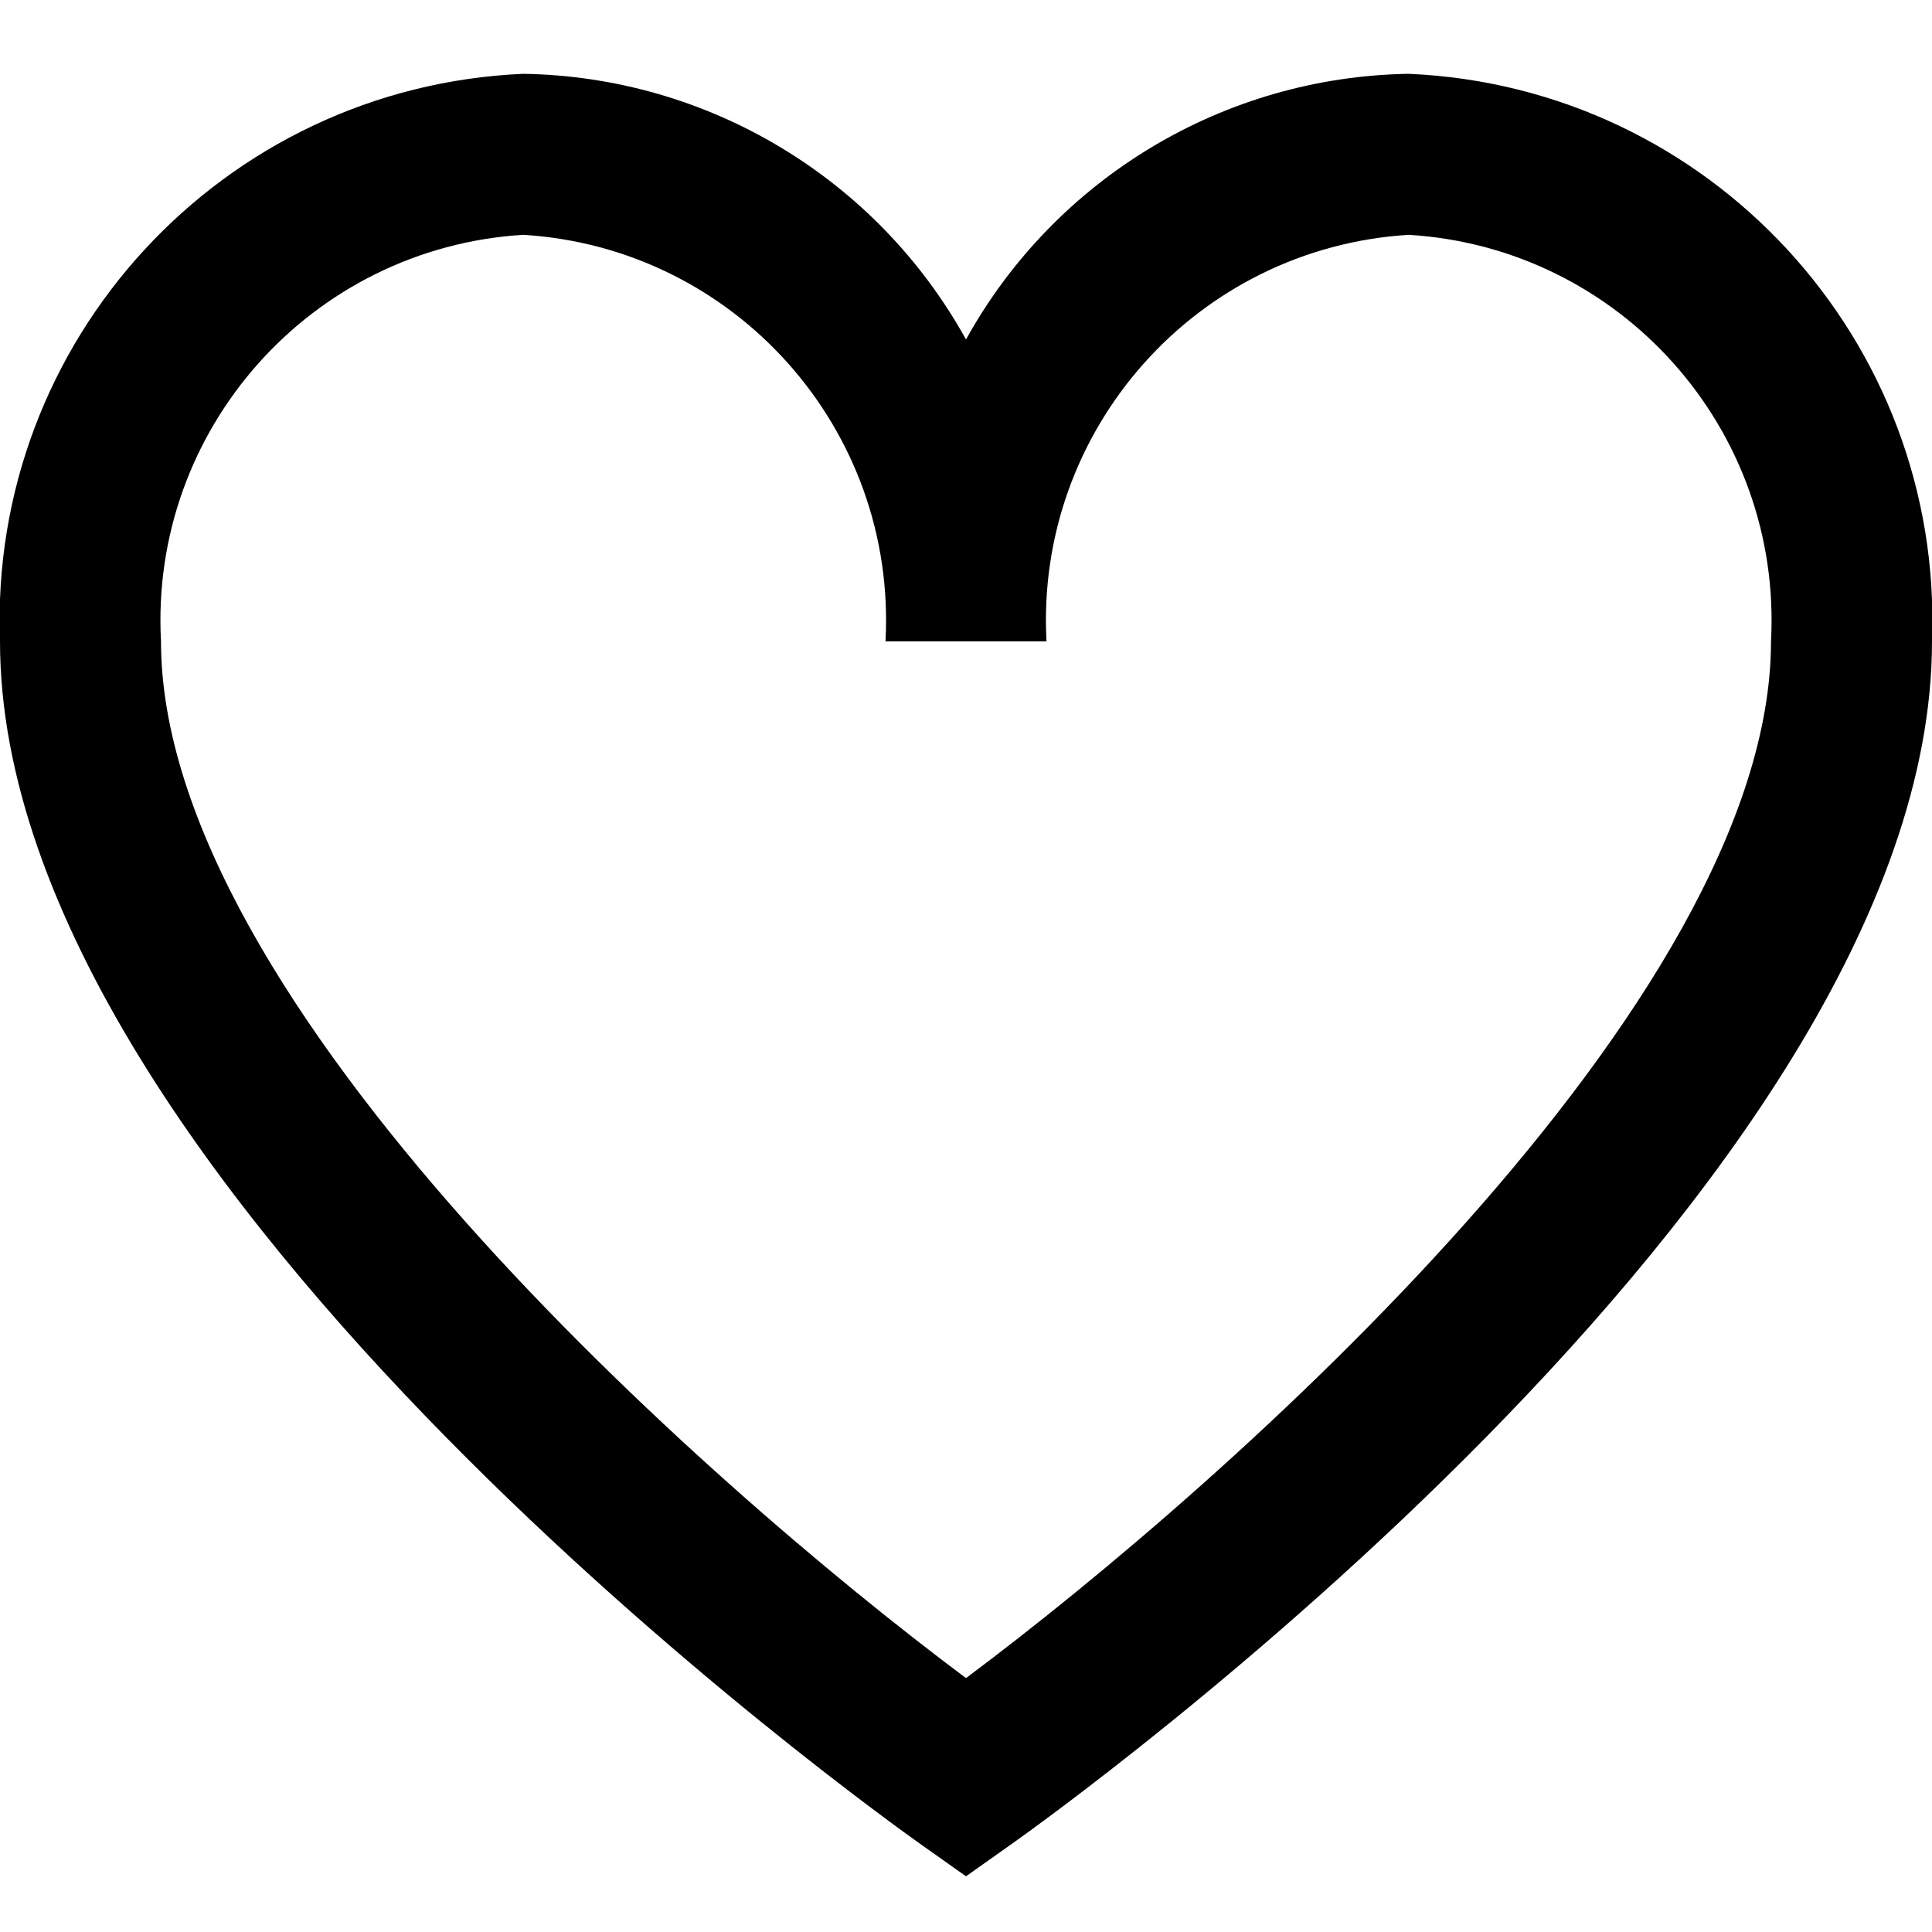
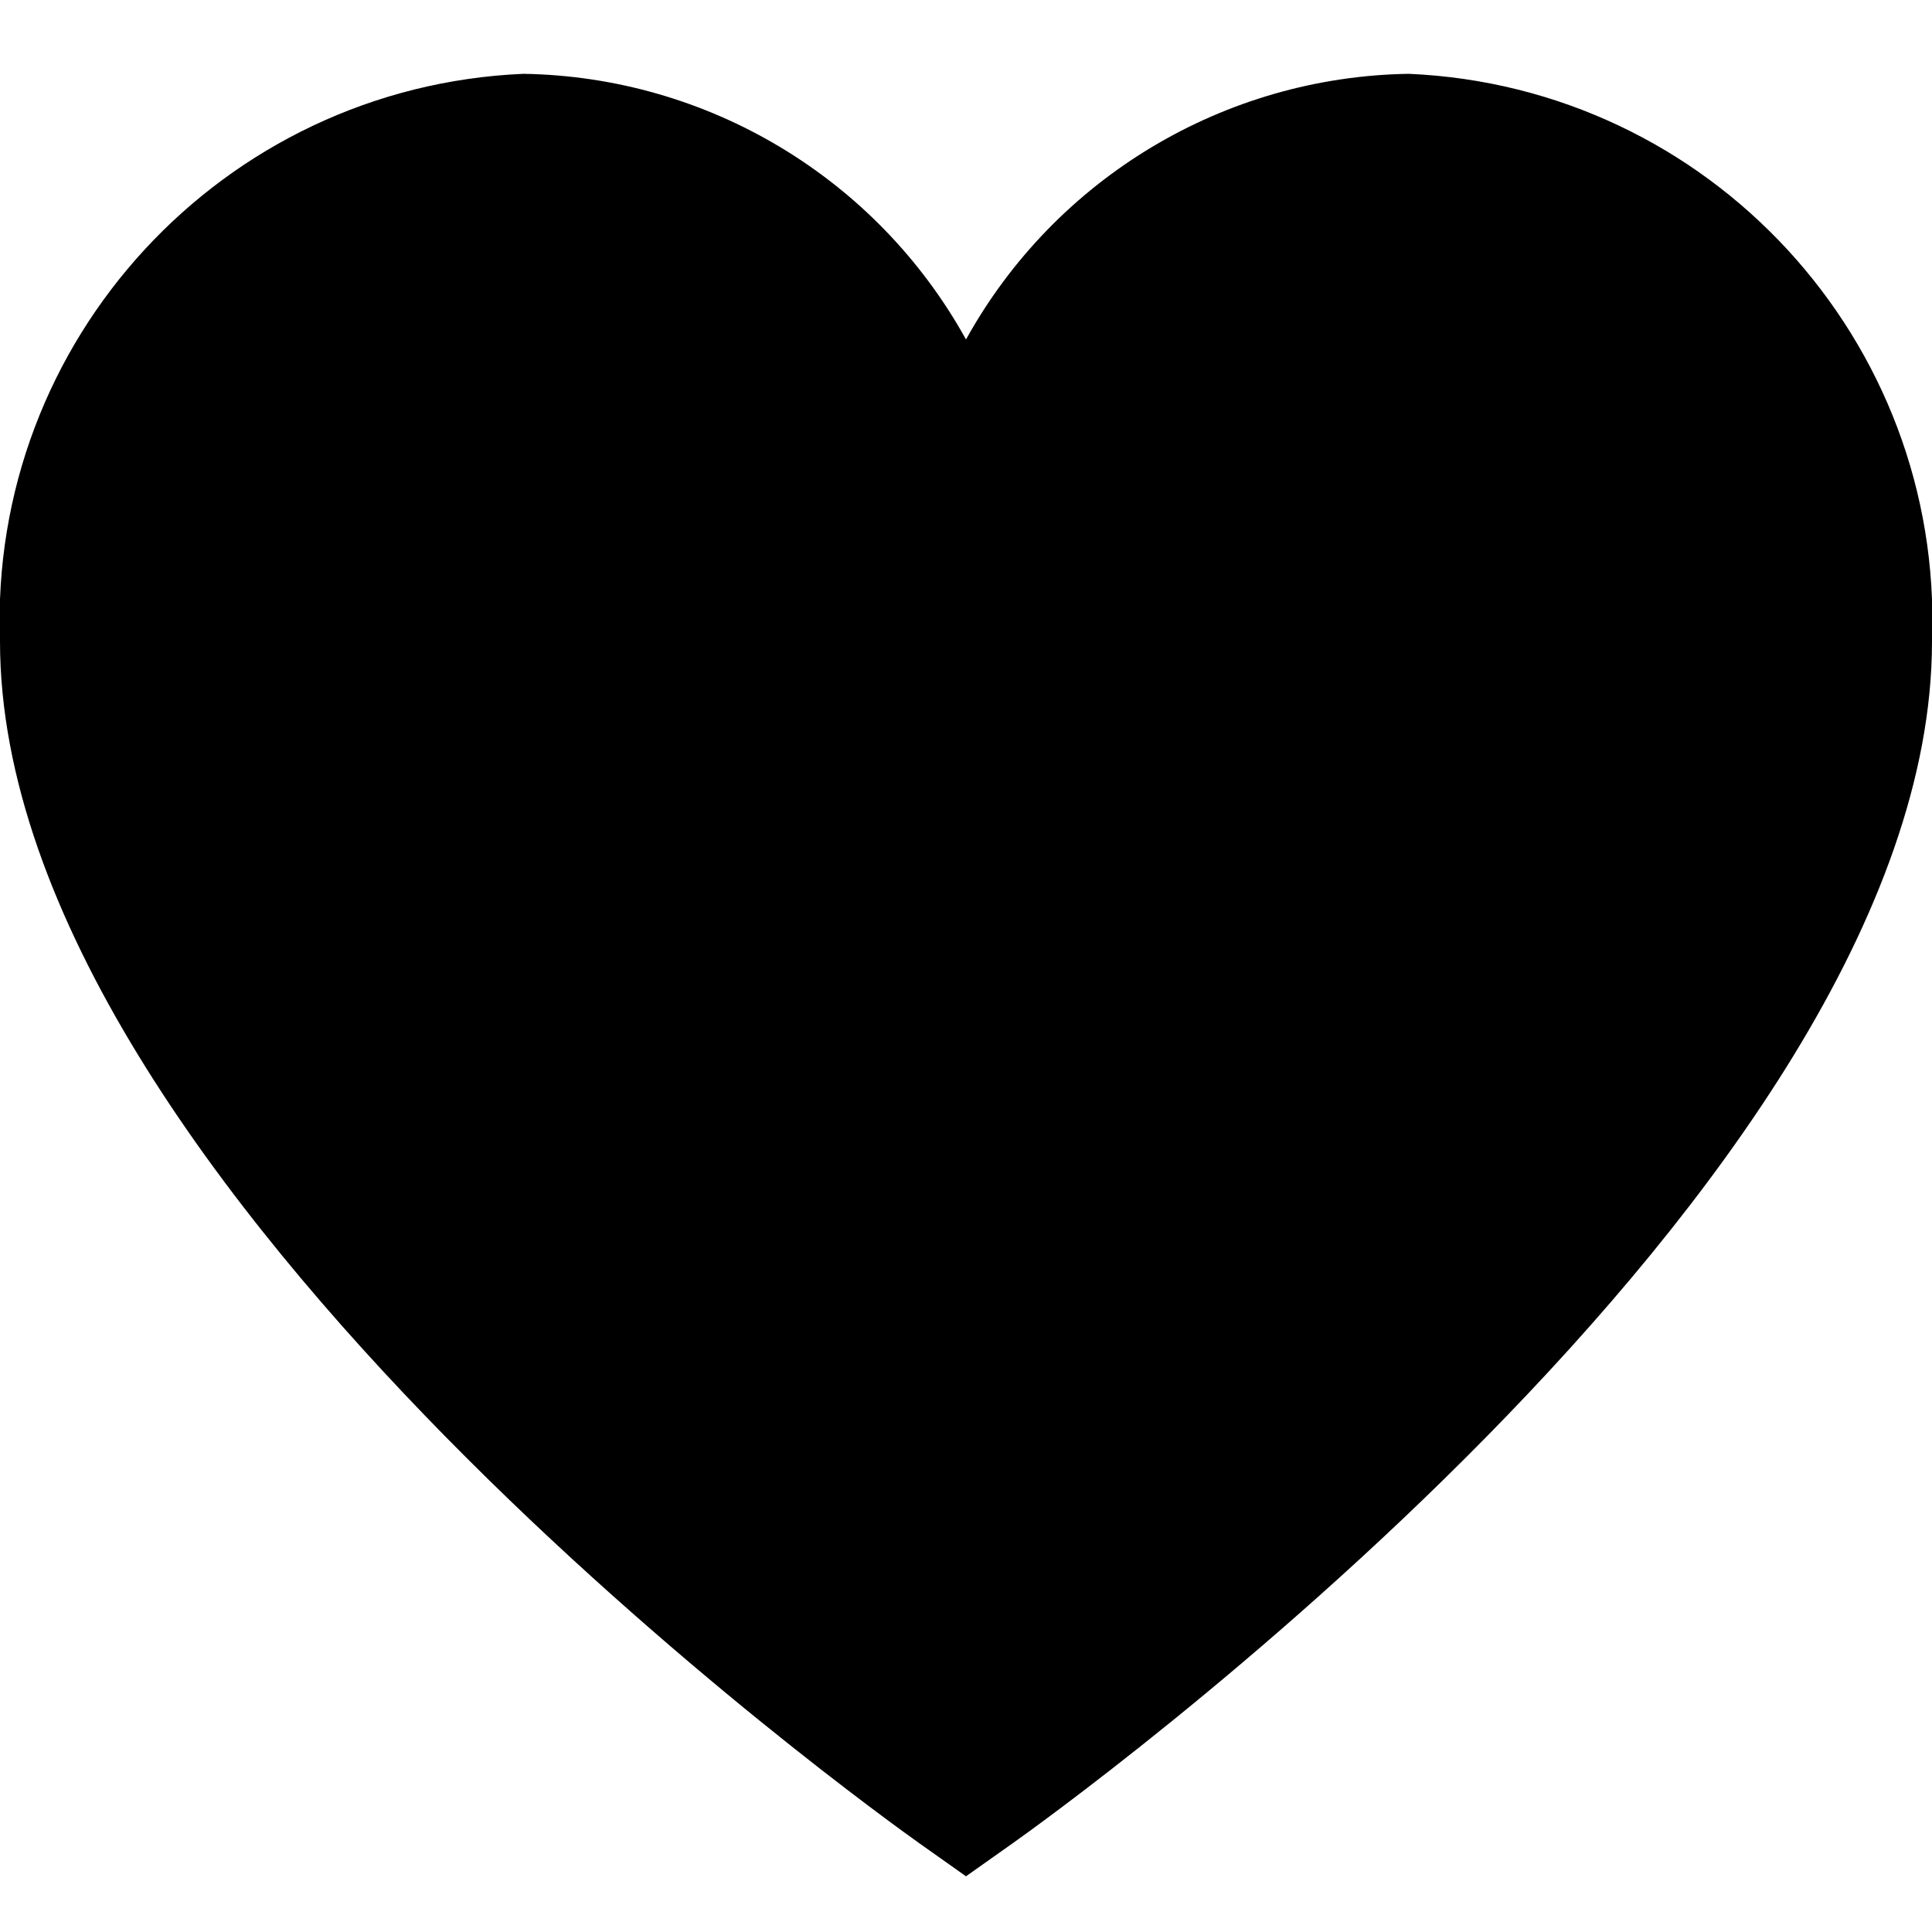
- <svg xmlns="http://www.w3.org/2000/svg" viewBox="0 0 24 24" width="512" height="512">
-   <g id="_01_align_center" data-name="01 align center">
-     <path d="M17.5.917a6.4,6.4,0,0,0-5.5,3.3A6.4,6.4,0,0,0,6.5.917,6.8,6.8,0,0,0,0,7.967c0,6.775,10.956,14.6,11.422,14.932l.578.409.578-.409C13.044,22.569,24,14.742,24,7.967A6.8,6.8,0,0,0,17.5.917ZM12,20.846c-3.253-2.43-10-8.4-10-12.879a4.8,4.8,0,0,1,4.5-5.05A4.8,4.8,0,0,1,11,7.967h2a4.8,4.8,0,0,1,4.5-5.05A4.8,4.8,0,0,1,22,7.967C22,12.448,15.253,18.416,12,20.846Z" />
-   </g>
+ <svg xmlns="http://www.w3.org/2000/svg" id="Layer_1" data-name="Layer 1" viewBox="0 0 24 24" width="512" height="512">
+   <path d="M17.5.917a6.4,6.4,0,0,0-5.5,3.3A6.4,6.4,0,0,0,6.5.917,6.8,6.8,0,0,0,0,7.967c0,6.775,10.956,14.6,11.422,14.932l.578.409.578-.409C13.044,22.569,24,14.742,24,7.967A6.8,6.8,0,0,0,17.5.917Z" />
</svg>
